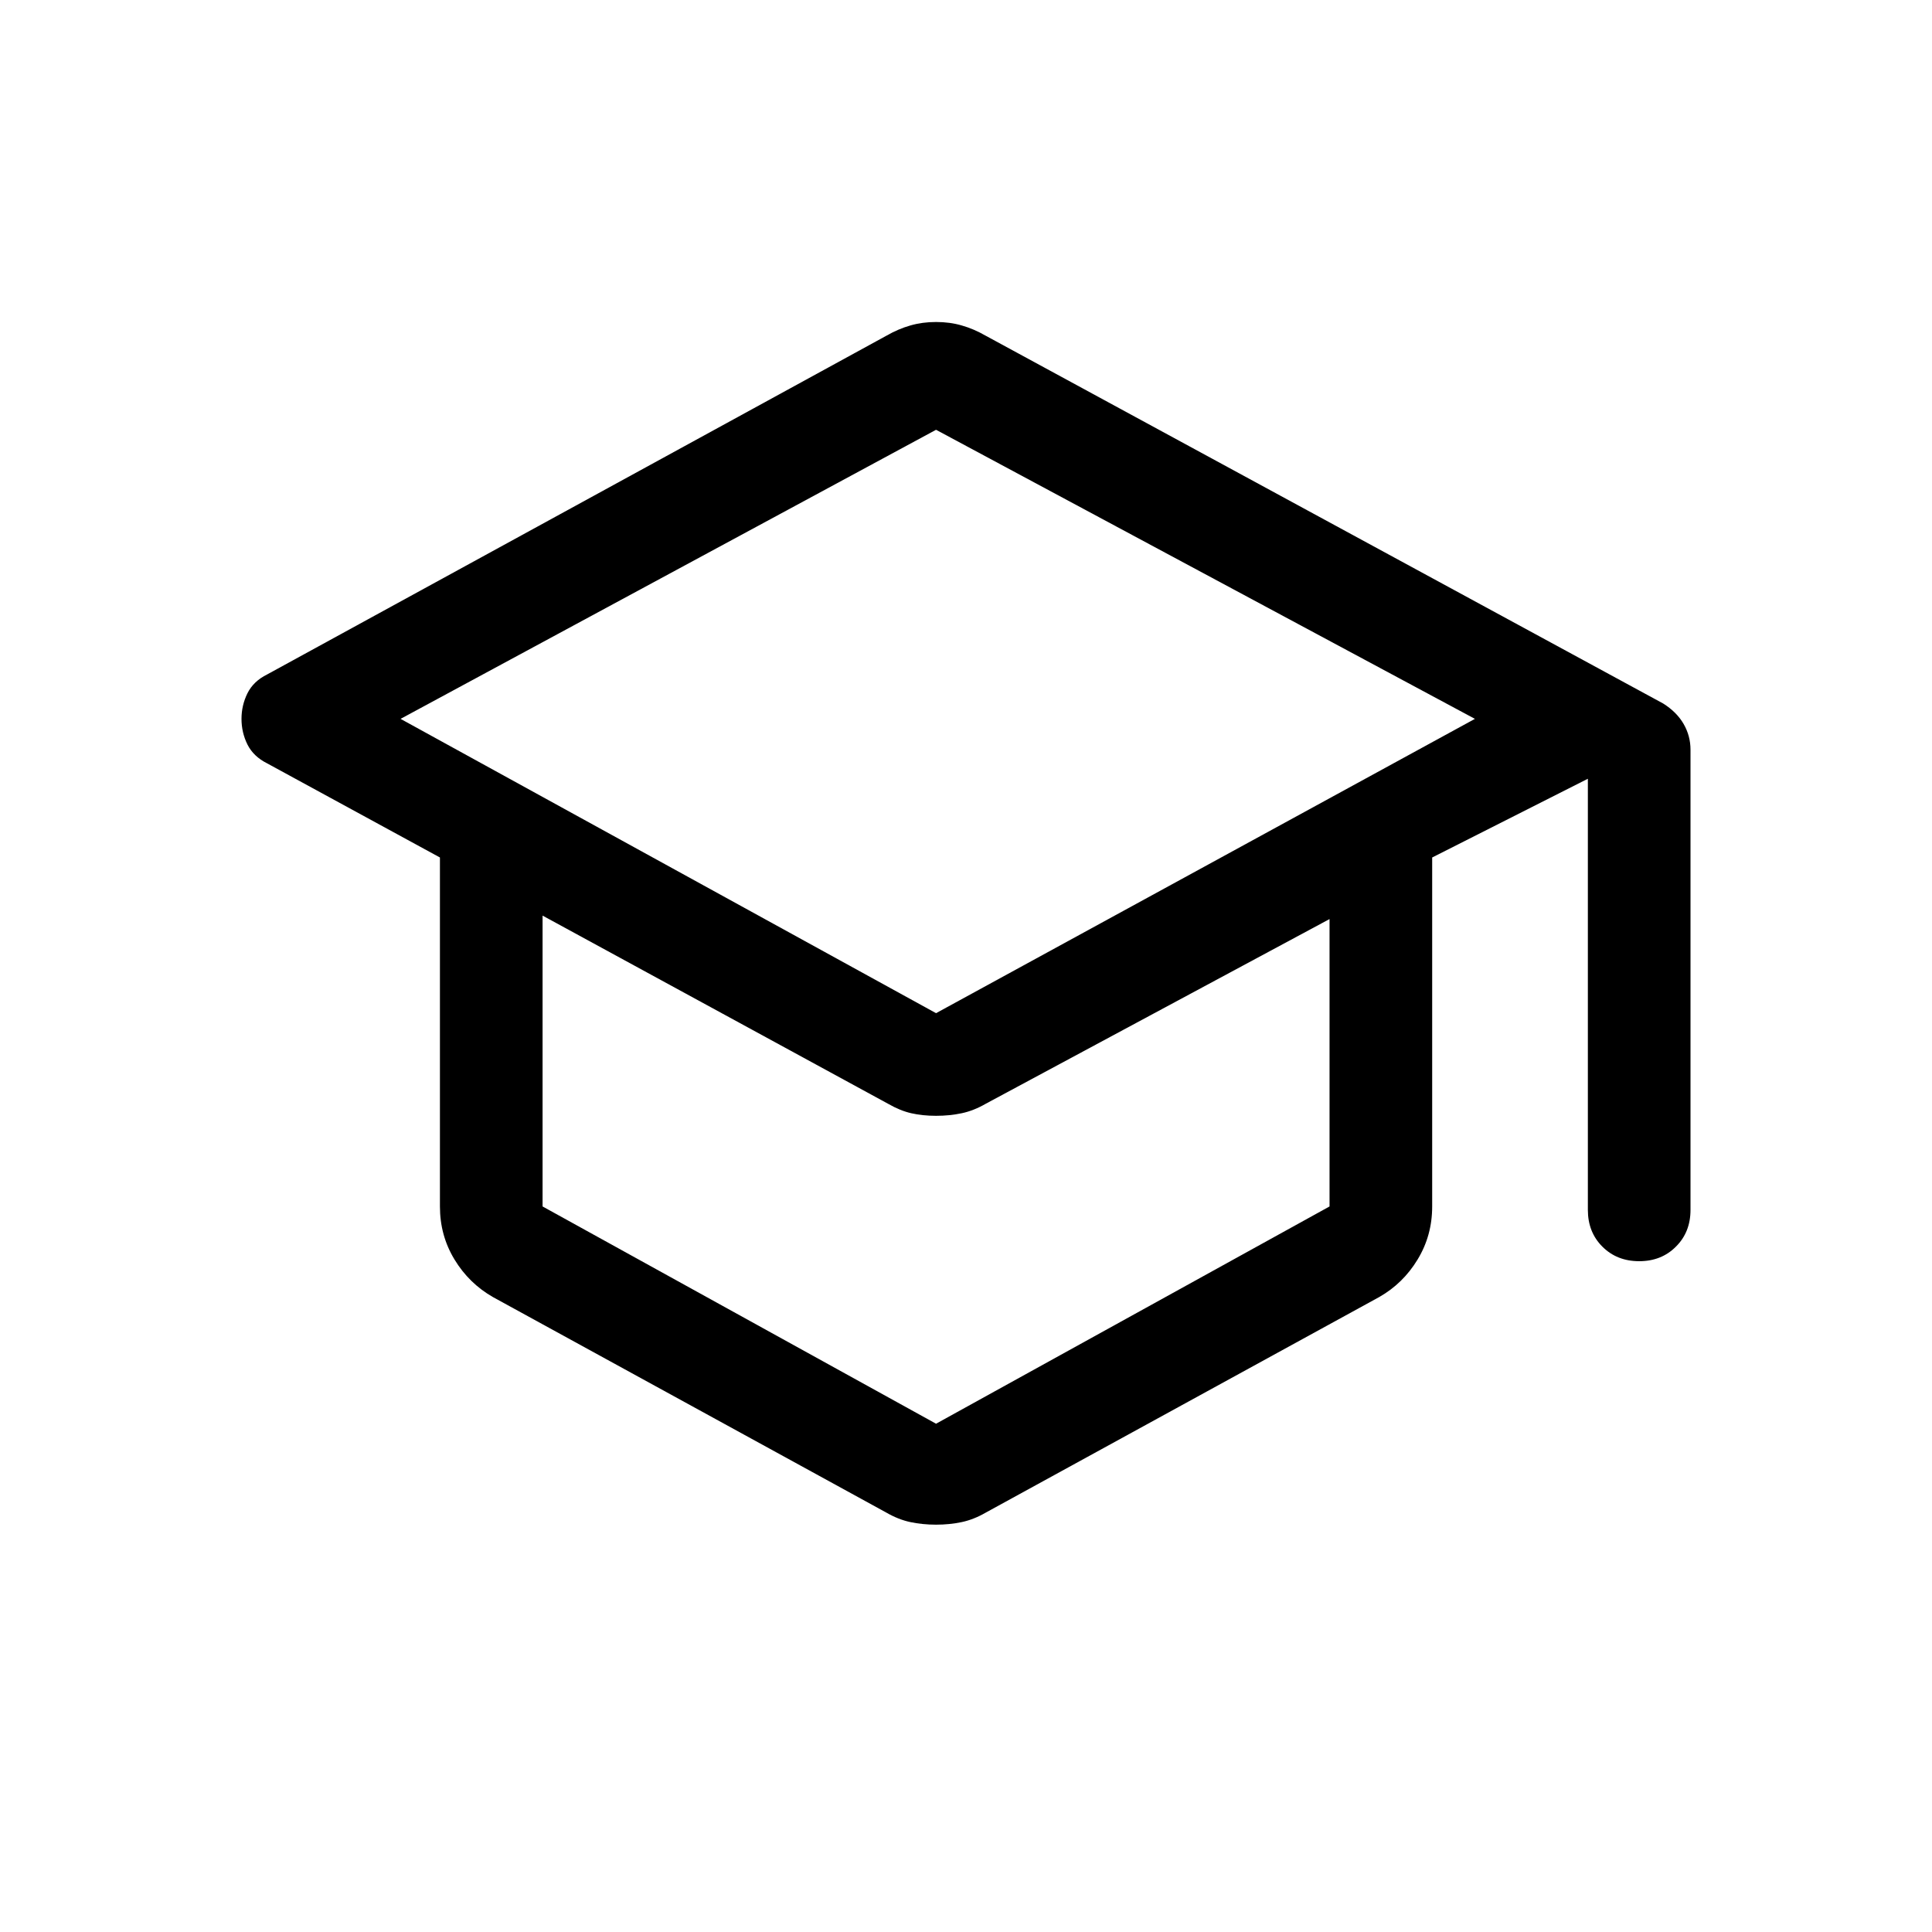
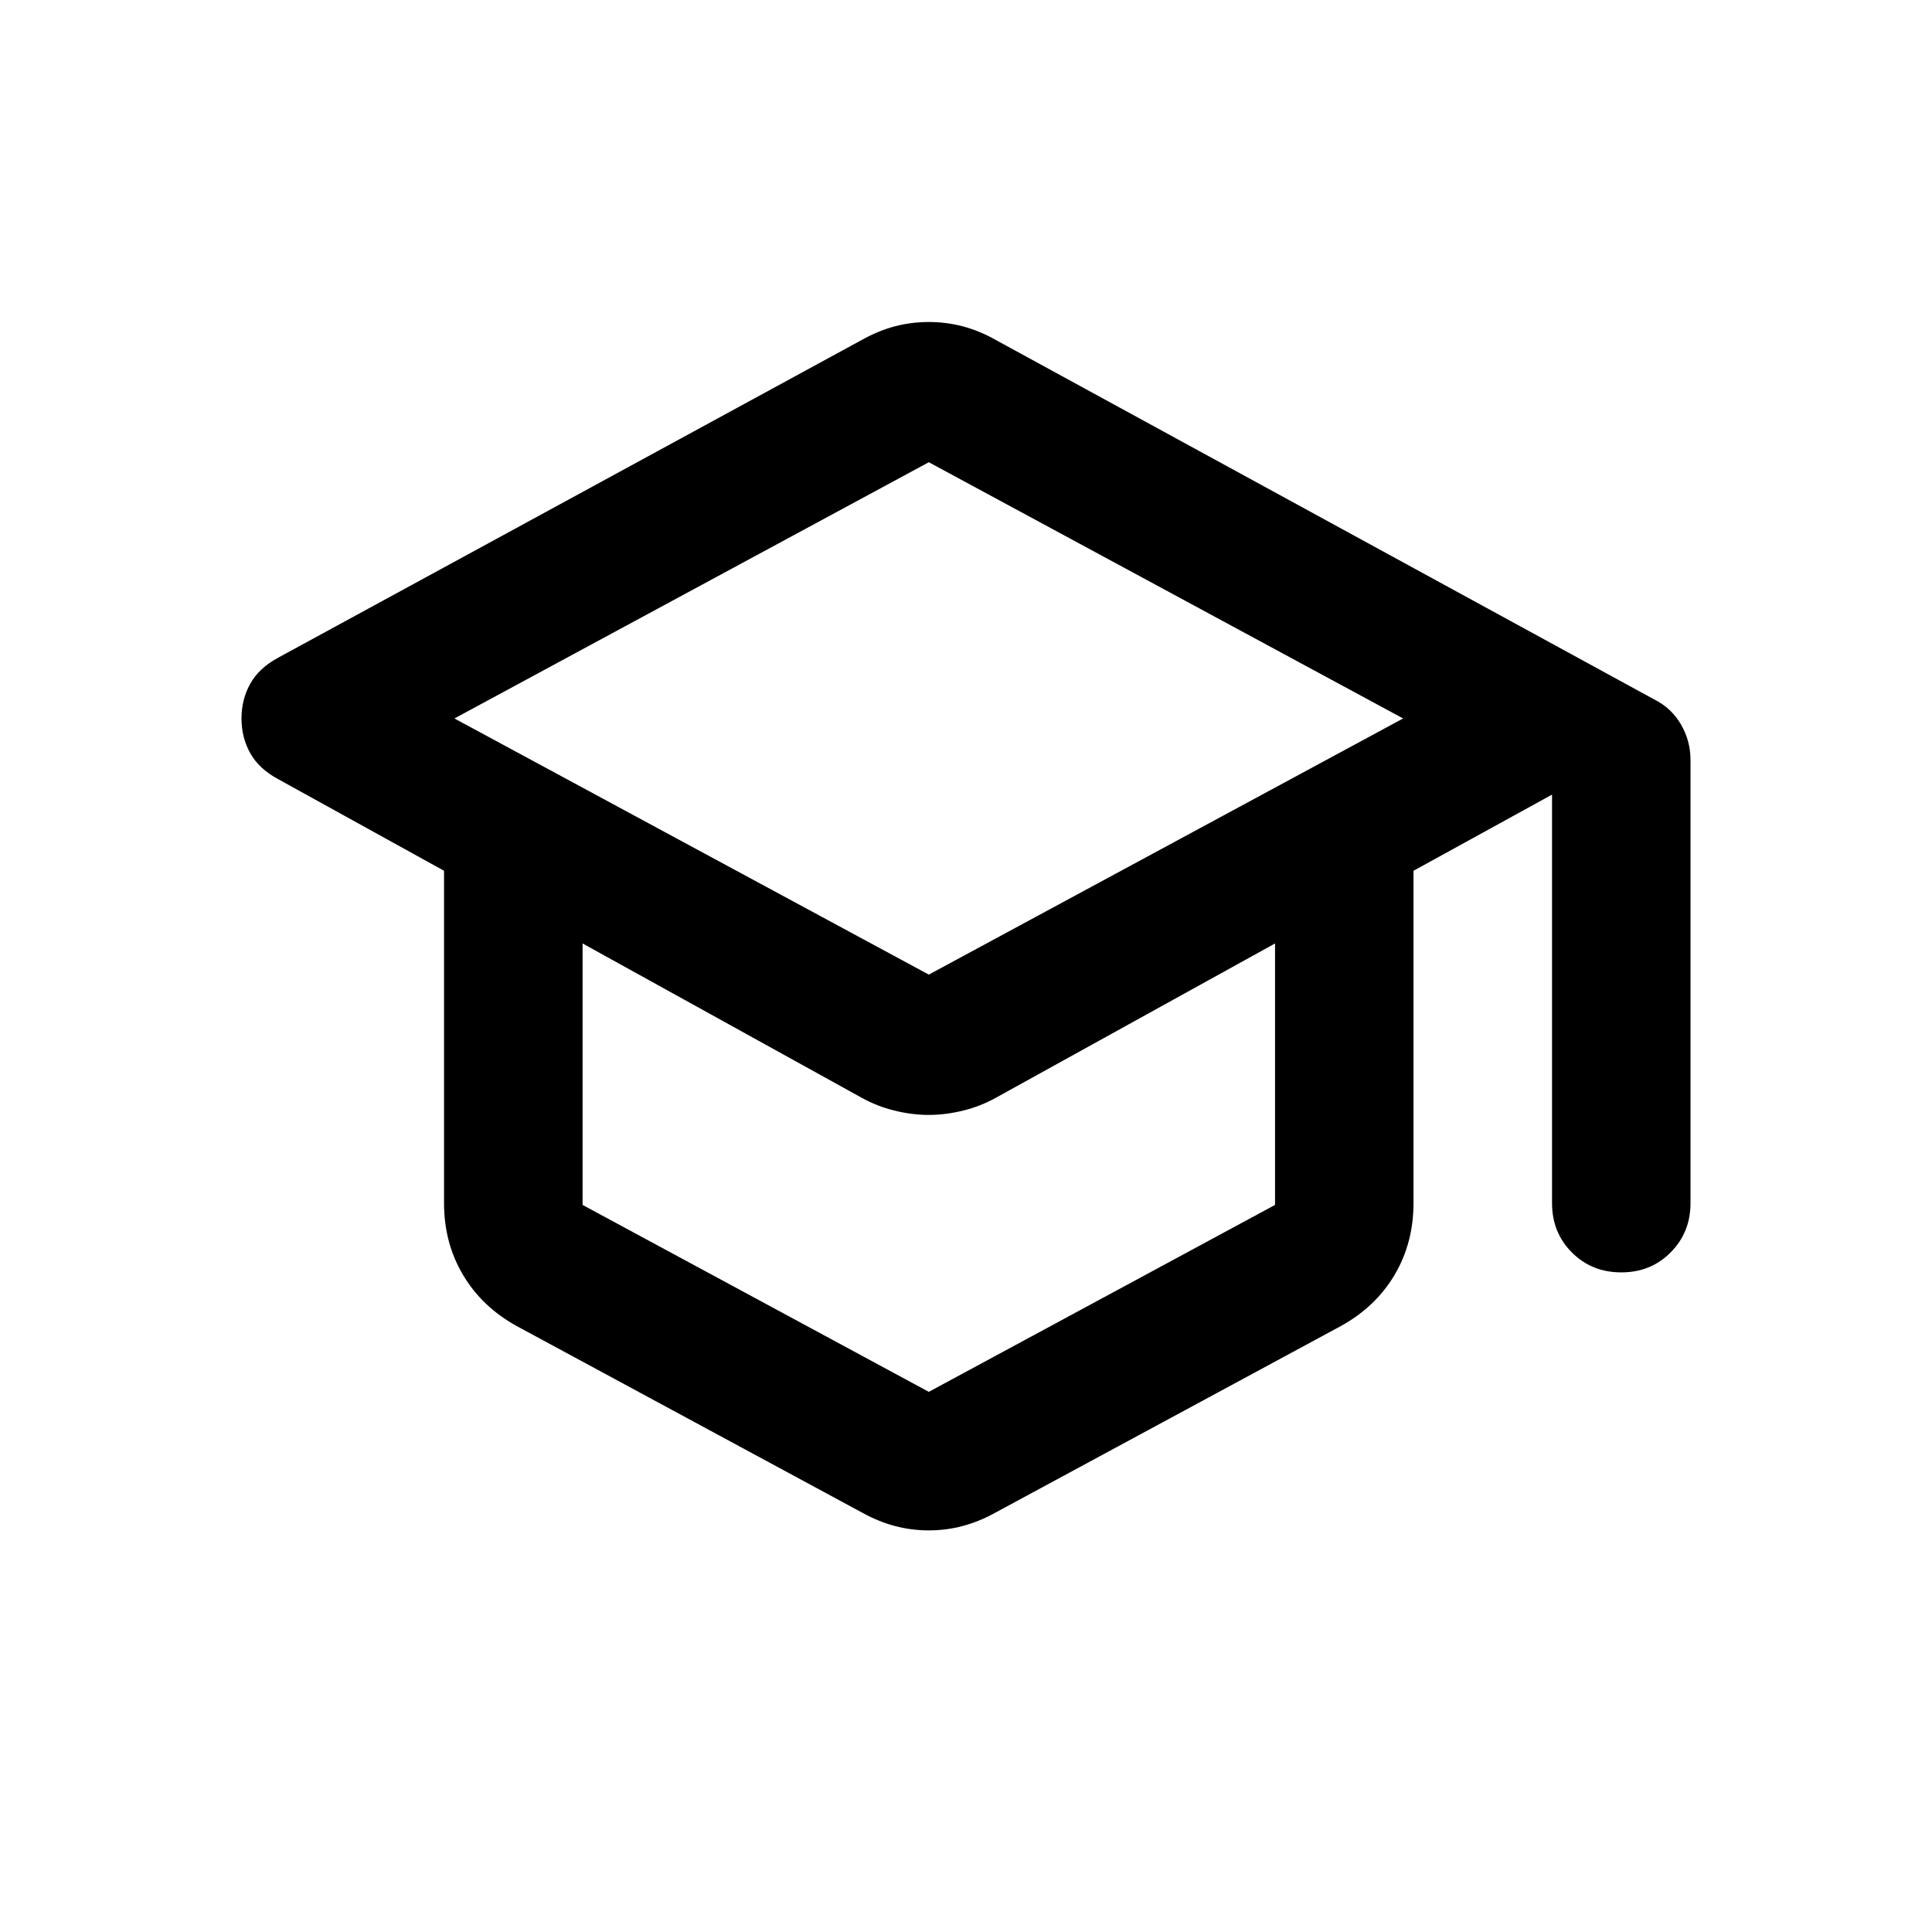
<svg xmlns="http://www.w3.org/2000/svg" width="24" height="24" viewBox="0 0 24 24">
-   <path d="M11.628 18.94C11.515 18.94 11.409 18.929 11.309 18.908C11.21 18.887 11.111 18.848 11.012 18.791L6.124 16.113C5.926 16 5.766 15.844 5.646 15.646C5.525 15.447 5.465 15.228 5.465 14.987V10.652L3.319 9.483C3.205 9.426 3.124 9.348 3.074 9.249C3.025 9.15 3 9.044 3 8.93C3 8.817 3.025 8.711 3.074 8.612C3.124 8.512 3.205 8.434 3.319 8.378L11.012 4.17C11.111 4.113 11.21 4.071 11.309 4.043C11.409 4.014 11.515 4 11.628 4C11.741 4 11.848 4.014 11.947 4.043C12.046 4.071 12.145 4.113 12.244 4.17L20.66 8.739C20.773 8.81 20.858 8.895 20.915 8.994C20.972 9.093 21 9.2 21 9.313V15.03C21 15.214 20.94 15.366 20.819 15.486C20.699 15.607 20.547 15.667 20.363 15.667C20.178 15.667 20.026 15.607 19.905 15.486C19.785 15.366 19.725 15.214 19.725 15.03V9.674L17.791 10.652V14.987C17.791 15.228 17.731 15.447 17.61 15.646C17.49 15.844 17.331 16 17.132 16.113L12.244 18.791C12.145 18.848 12.046 18.887 11.947 18.908C11.848 18.929 11.741 18.94 11.628 18.94V18.94ZM11.628 12.586L18.322 8.93L11.628 5.339L4.976 8.93L11.628 12.586ZM11.628 17.686L16.516 14.987V11.417L12.244 13.712C12.145 13.769 12.046 13.808 11.947 13.829C11.848 13.85 11.741 13.861 11.628 13.861C11.515 13.861 11.412 13.85 11.32 13.829C11.228 13.808 11.132 13.769 11.033 13.712L6.74 11.374V14.987L11.628 17.686Z" fill="black" />
+   <path d="M11.538 19.011C11.394 19.011 11.254 18.993 11.118 18.957C10.982 18.921 10.85 18.867 10.72 18.796L6.419 16.473C6.133 16.315 5.91 16.104 5.753 15.839C5.595 15.574 5.516 15.276 5.516 14.946V10.817L3.452 9.677C3.294 9.591 3.179 9.484 3.108 9.355C3.036 9.226 3 9.082 3 8.925C3 8.767 3.036 8.624 3.108 8.495C3.179 8.366 3.294 8.258 3.452 8.172L10.72 4.215C10.85 4.143 10.982 4.089 11.118 4.053C11.254 4.018 11.394 4 11.538 4C11.681 4 11.821 4.018 11.957 4.053C12.093 4.089 12.226 4.143 12.355 4.215L20.548 8.688C20.692 8.76 20.803 8.864 20.882 9C20.961 9.136 21 9.283 21 9.441V14.946C21 15.19 20.917 15.394 20.752 15.559C20.588 15.724 20.384 15.806 20.14 15.806C19.896 15.806 19.692 15.724 19.527 15.559C19.362 15.394 19.28 15.19 19.28 14.946V9.871L17.559 10.817V14.946C17.559 15.276 17.48 15.574 17.323 15.839C17.165 16.104 16.943 16.315 16.656 16.473L12.355 18.796C12.226 18.867 12.093 18.921 11.957 18.957C11.821 18.993 11.681 19.011 11.538 19.011V19.011ZM11.538 12.107L17.43 8.925L11.538 5.742L5.645 8.925L11.538 12.107ZM11.538 17.29L15.839 14.968V11.72L12.376 13.634C12.247 13.706 12.111 13.76 11.968 13.795C11.824 13.831 11.681 13.85 11.538 13.85C11.394 13.85 11.251 13.831 11.107 13.795C10.964 13.76 10.828 13.706 10.699 13.634L7.237 11.72V14.968L11.538 17.29Z" fill="black" />
</svg>
